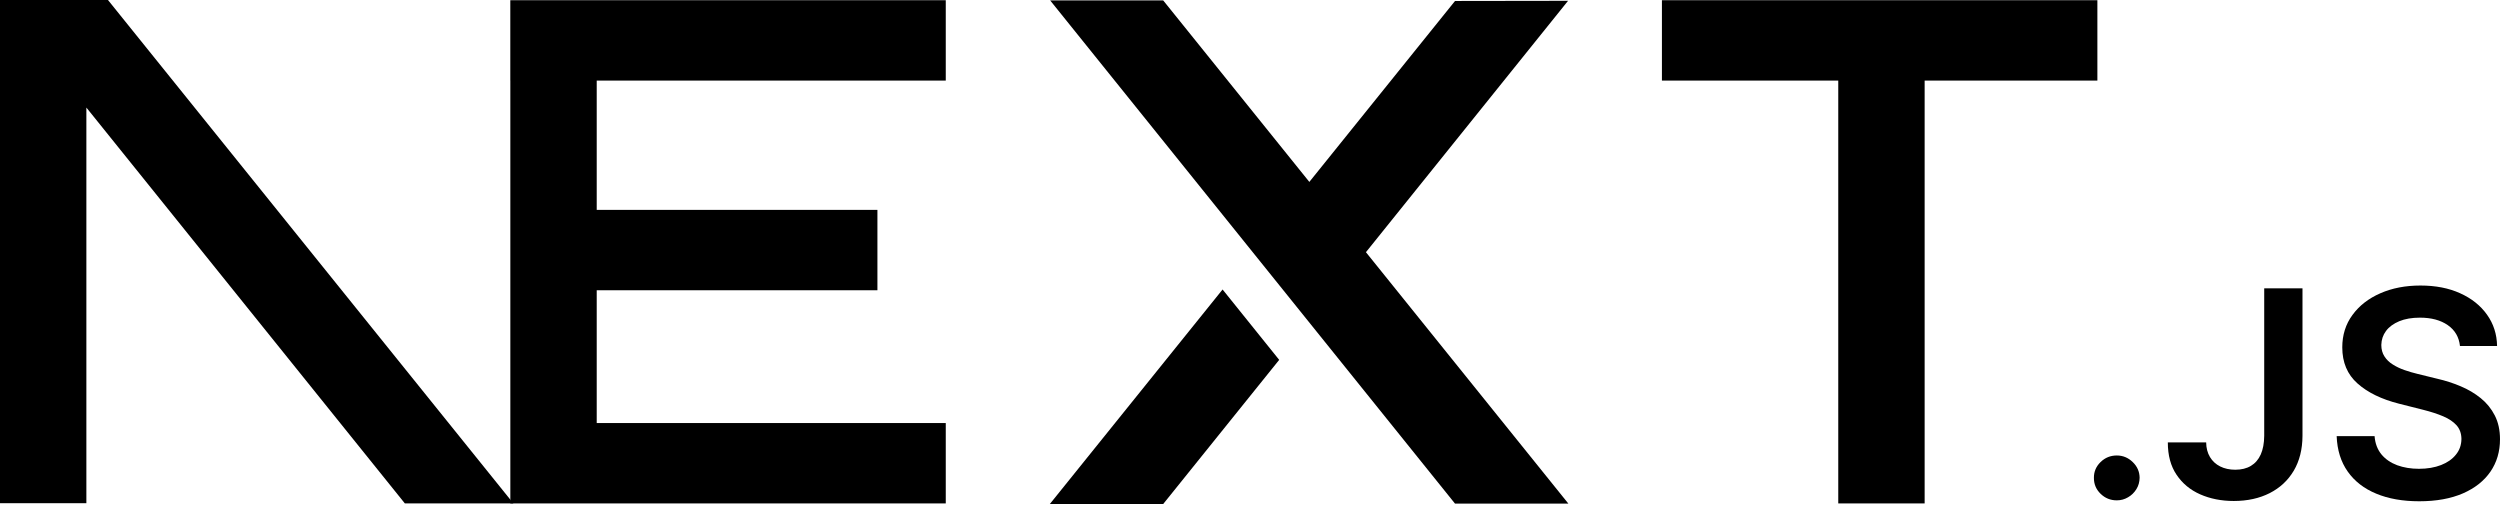
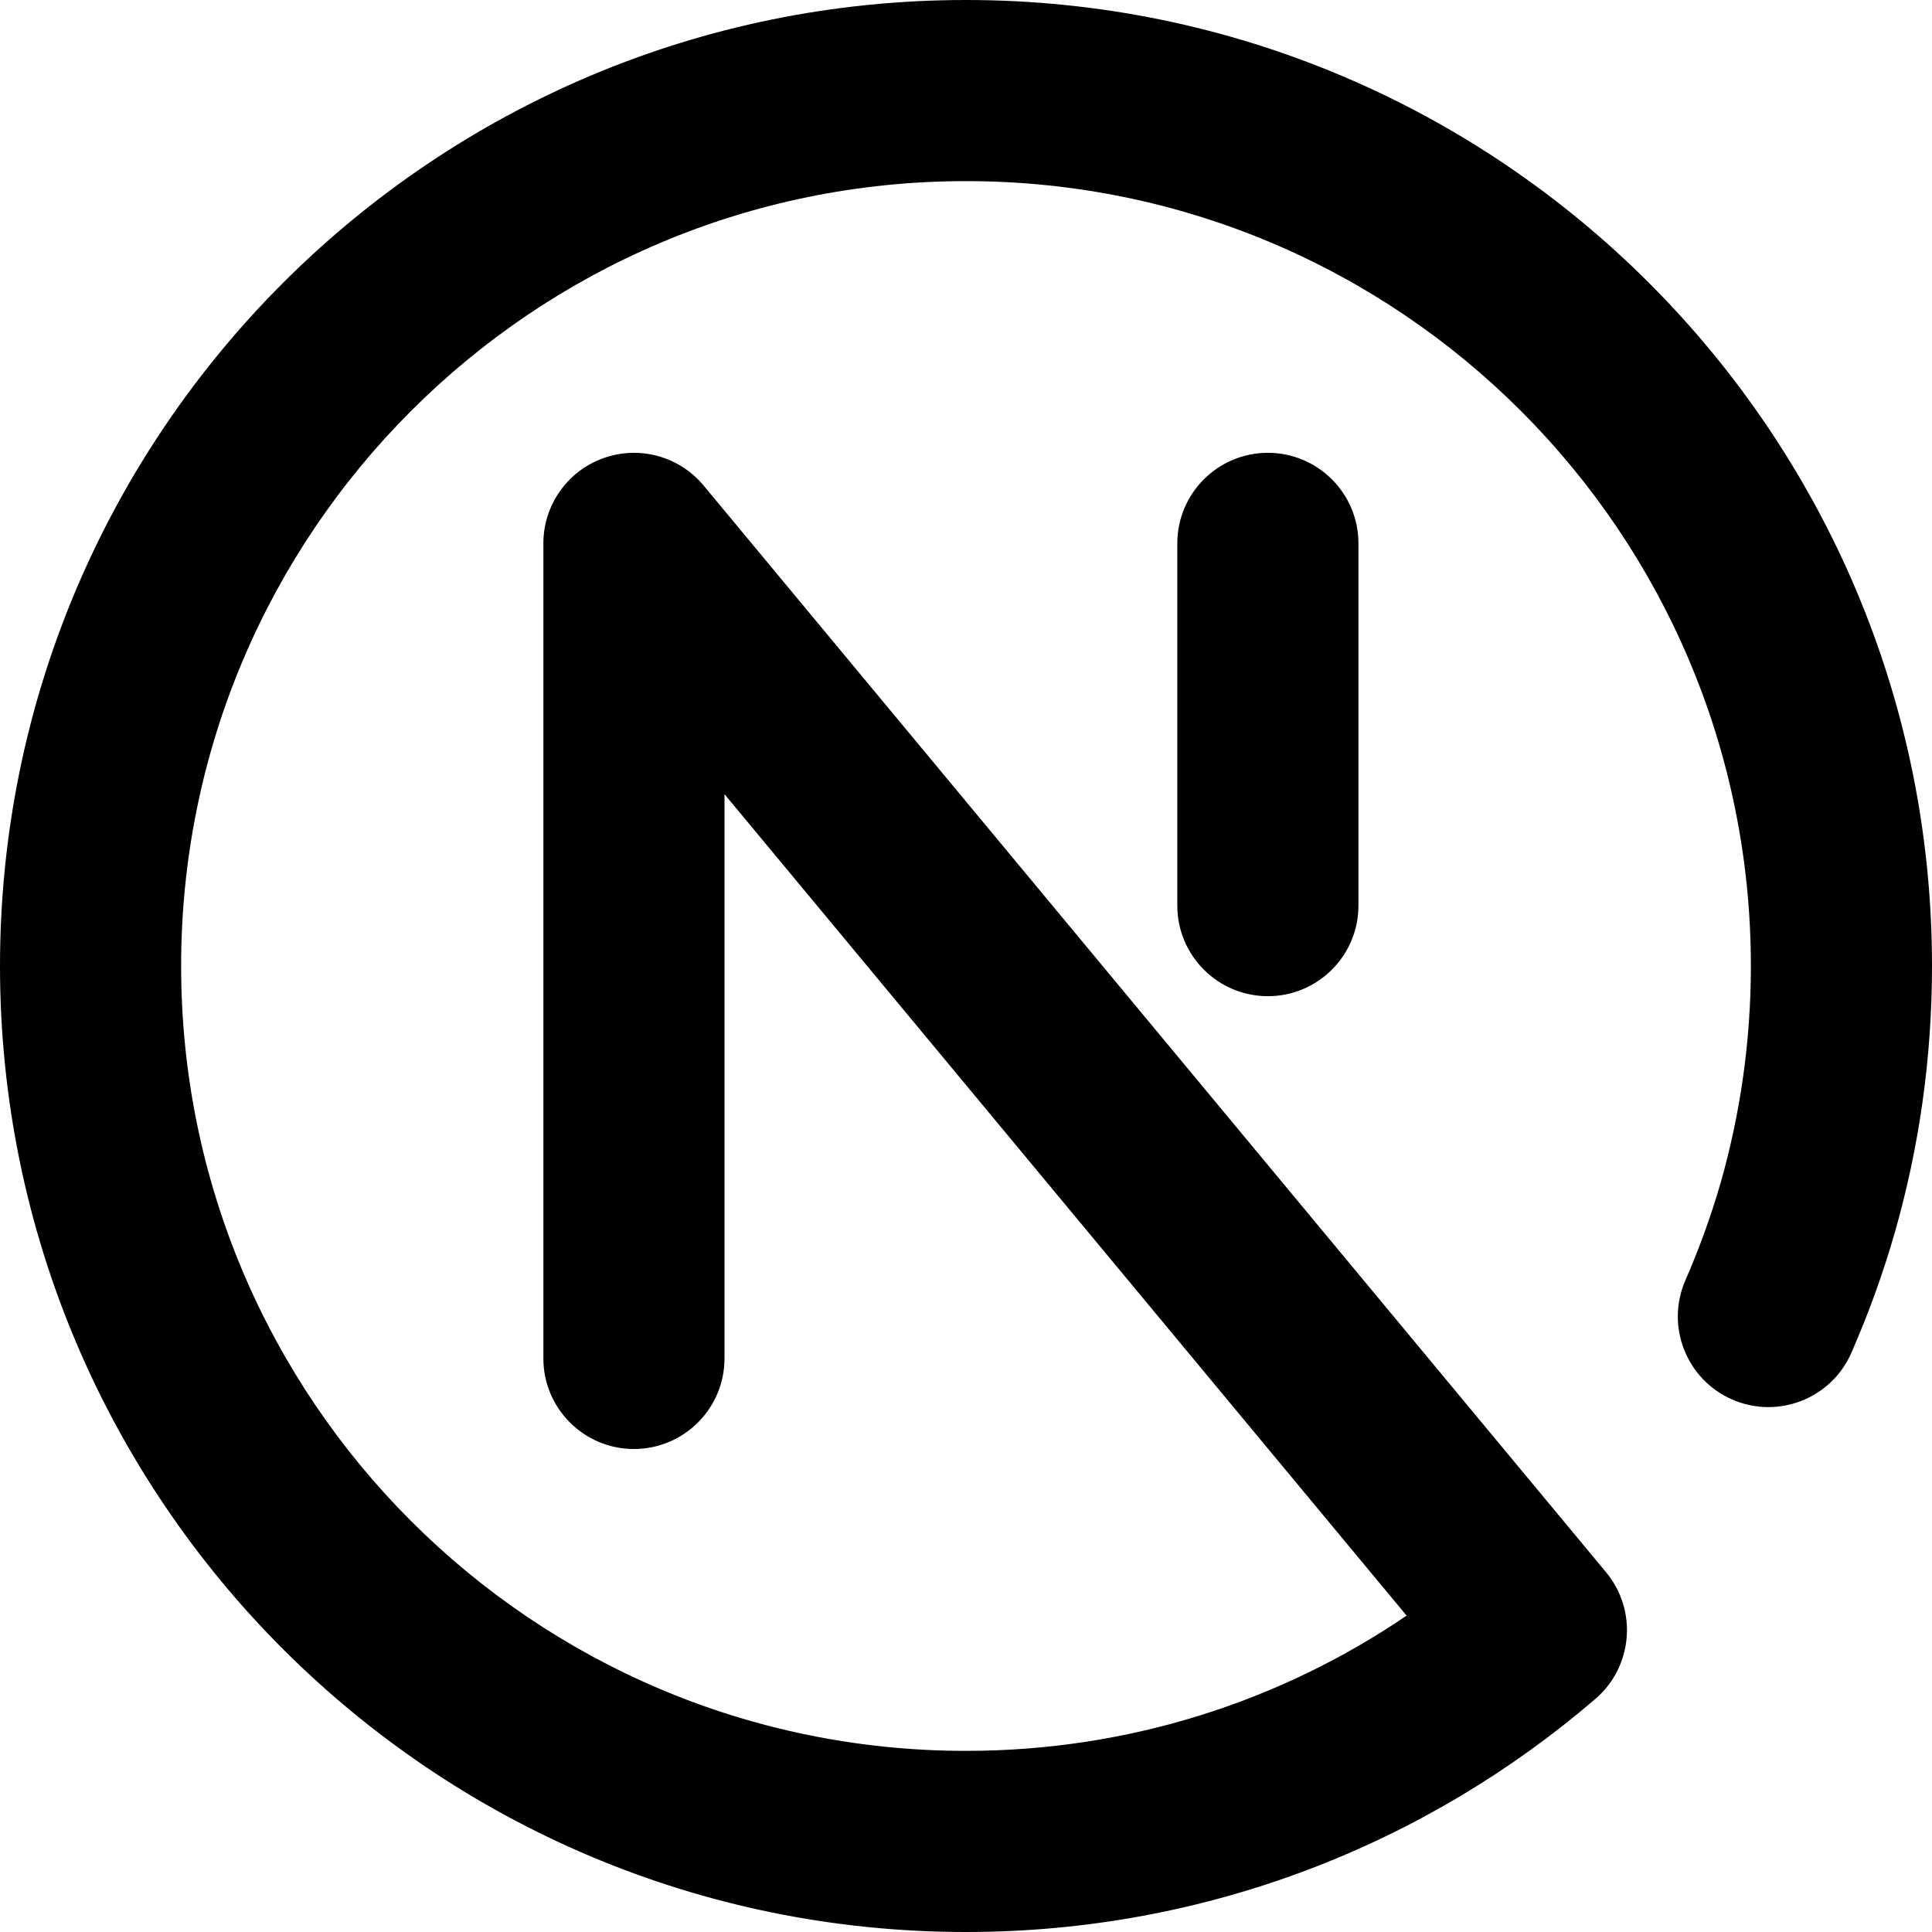
- <svg xmlns="http://www.w3.org/2000/svg" width="394" height="80" viewBox="0 0 394 80" fill="none">
-   <path d="M261.919 0.033H330.547V12.7H303.323V79.339H289.71V12.7H261.919V0.033Z" fill="black" />
-   <path d="M149.052 0.033V12.7H94.042V33.077H138.281V45.744H94.042V66.672H149.052V79.339H80.43V12.7H80.424V0.033H149.052Z" fill="black" />
-   <path d="M183.32 0.066H165.506L229.312 79.372H247.178L215.271 39.746L247.127 0.127L229.312 0.154L206.352 28.67L183.32 0.066Z" fill="black" />
-   <path d="M201.6 56.715L192.679 45.623L165.455 79.433H183.32L201.6 56.715Z" fill="black" />
-   <path fill-rule="evenodd" clip-rule="evenodd" d="M80.907 79.339L17.015 0H0V79.306H13.612V16.952L63.807 79.339H80.907Z" fill="black" />
-   <path d="M333.607 78.855C332.61 78.855 331.762 78.509 331.052 77.819C330.342 77.128 329.991 76.292 330 75.301C329.991 74.338 330.342 73.511 331.052 72.82C331.762 72.129 332.61 71.784 333.607 71.784C334.566 71.784 335.405 72.129 336.115 72.82C336.835 73.511 337.194 74.338 337.204 75.301C337.194 75.955 337.028 76.555 336.696 77.091C336.355 77.637 335.922 78.064 335.377 78.373C334.842 78.691 334.252 78.855 333.607 78.855Z" fill="black" />
-   <path d="M356.84 45.445H362.872V68.685C362.863 70.82 362.401 72.647 361.498 74.183C360.585 75.719 359.321 76.891 357.698 77.719C356.084 78.536 354.193 78.955 352.044 78.955C350.079 78.955 348.318 78.6 346.75 77.909C345.182 77.219 343.937 76.183 343.024 74.819C342.101 73.456 341.649 71.757 341.649 69.721H347.691C347.7 70.611 347.903 71.384 348.29 72.029C348.677 72.674 349.212 73.165 349.895 73.51C350.586 73.856 351.38 74.029 352.274 74.029C353.243 74.029 354.073 73.829 354.746 73.42C355.419 73.02 355.936 72.42 356.296 71.62C356.646 70.829 356.831 69.848 356.84 68.685V45.445Z" fill="black" />
-   <path d="M387.691 54.534C387.544 53.125 386.898 52.025 385.773 51.244C384.638 50.453 383.172 50.062 381.373 50.062C380.11 50.062 379.022 50.253 378.118 50.626C377.214 51.008 376.513 51.516 376.033 52.162C375.554 52.807 375.314 53.543 375.295 54.37C375.295 55.061 375.461 55.661 375.784 56.161C376.107 56.67 376.54 57.097 377.103 57.442C377.656 57.797 378.274 58.087 378.948 58.324C379.63 58.56 380.313 58.76 380.995 58.924L384.14 59.696C385.404 59.987 386.631 60.378 387.802 60.878C388.973 61.368 390.034 61.995 390.965 62.75C391.897 63.504 392.635 64.413 393.179 65.476C393.723 66.54 394 67.785 394 69.221C394 71.157 393.502 72.856 392.496 74.329C391.491 75.792 390.043 76.937 388.143 77.764C386.252 78.582 383.965 79 381.272 79C378.671 79 376.402 78.6 374.493 77.8C372.575 77.01 371.08 75.846 370.001 74.319C368.922 72.793 368.341 70.929 368.258 68.739H374.235C374.318 69.884 374.687 70.839 375.314 71.611C375.95 72.374 376.78 72.938 377.795 73.32C378.819 73.692 379.962 73.883 381.226 73.883C382.545 73.883 383.707 73.683 384.712 73.292C385.708 72.902 386.492 72.356 387.055 71.647C387.627 70.948 387.913 70.121 387.922 69.175C387.913 68.312 387.654 67.594 387.156 67.03C386.649 66.467 385.948 65.994 385.053 65.613C384.15 65.231 383.098 64.886 381.899 64.586L378.081 63.622C375.323 62.922 373.137 61.859 371.541 60.432C369.937 59.005 369.143 57.115 369.143 54.743C369.143 52.798 369.678 51.089 370.758 49.626C371.827 48.163 373.294 47.027 375.148 46.218C377.011 45.4 379.114 45 381.456 45C383.836 45 385.92 45.4 387.719 46.218C389.517 47.027 390.929 48.154 391.952 49.59C392.976 51.026 393.511 52.671 393.539 54.534H387.691Z" fill="black" />
+ <svg xmlns="http://www.w3.org/2000/svg" width="800px" height="800px" viewBox="0 0 16 16" fill="none">
+   <path fill-rule="evenodd" clip-rule="evenodd" d="M8 1.5C4.41 1.5 1.5 4.41 1.5 8C1.5 11.59 4.41 14.5 8 14.5C9.353 14.5 10.609 14.087 11.649 13.38L6 6.577V11.25C6 11.664 5.664 12 5.25 12C4.836 12 4.5 11.664 4.5 11.25V4.5C4.5 4.184 4.698 3.902 4.995 3.795C5.293 3.687 5.625 3.778 5.827 4.021L13.301 13.021C13.562 13.336 13.523 13.802 13.213 14.069C11.813 15.272 9.991 16 8 16C3.582 16 0 12.418 0 8C0 3.582 3.582 0 8 0C12.418 0 16 3.582 16 8C16 8.764 15.893 9.505 15.692 10.207C15.594 10.549 15.473 10.882 15.332 11.204C15.166 11.583 14.724 11.756 14.345 11.59C13.965 11.424 13.792 10.982 13.958 10.602C14.072 10.341 14.17 10.071 14.25 9.794C14.412 9.225 14.5 8.623 14.5 8C14.5 4.41 11.59 1.5 8 1.5ZM10.5 3.75C10.914 3.75 11.25 4.086 11.25 4.5V7.5C11.25 7.914 10.914 8.25 10.5 8.25C10.086 8.25 9.75 7.914 9.75 7.5V4.5C9.75 4.086 10.086 3.75 10.5 3.75Z" fill="#000000" />
</svg>
